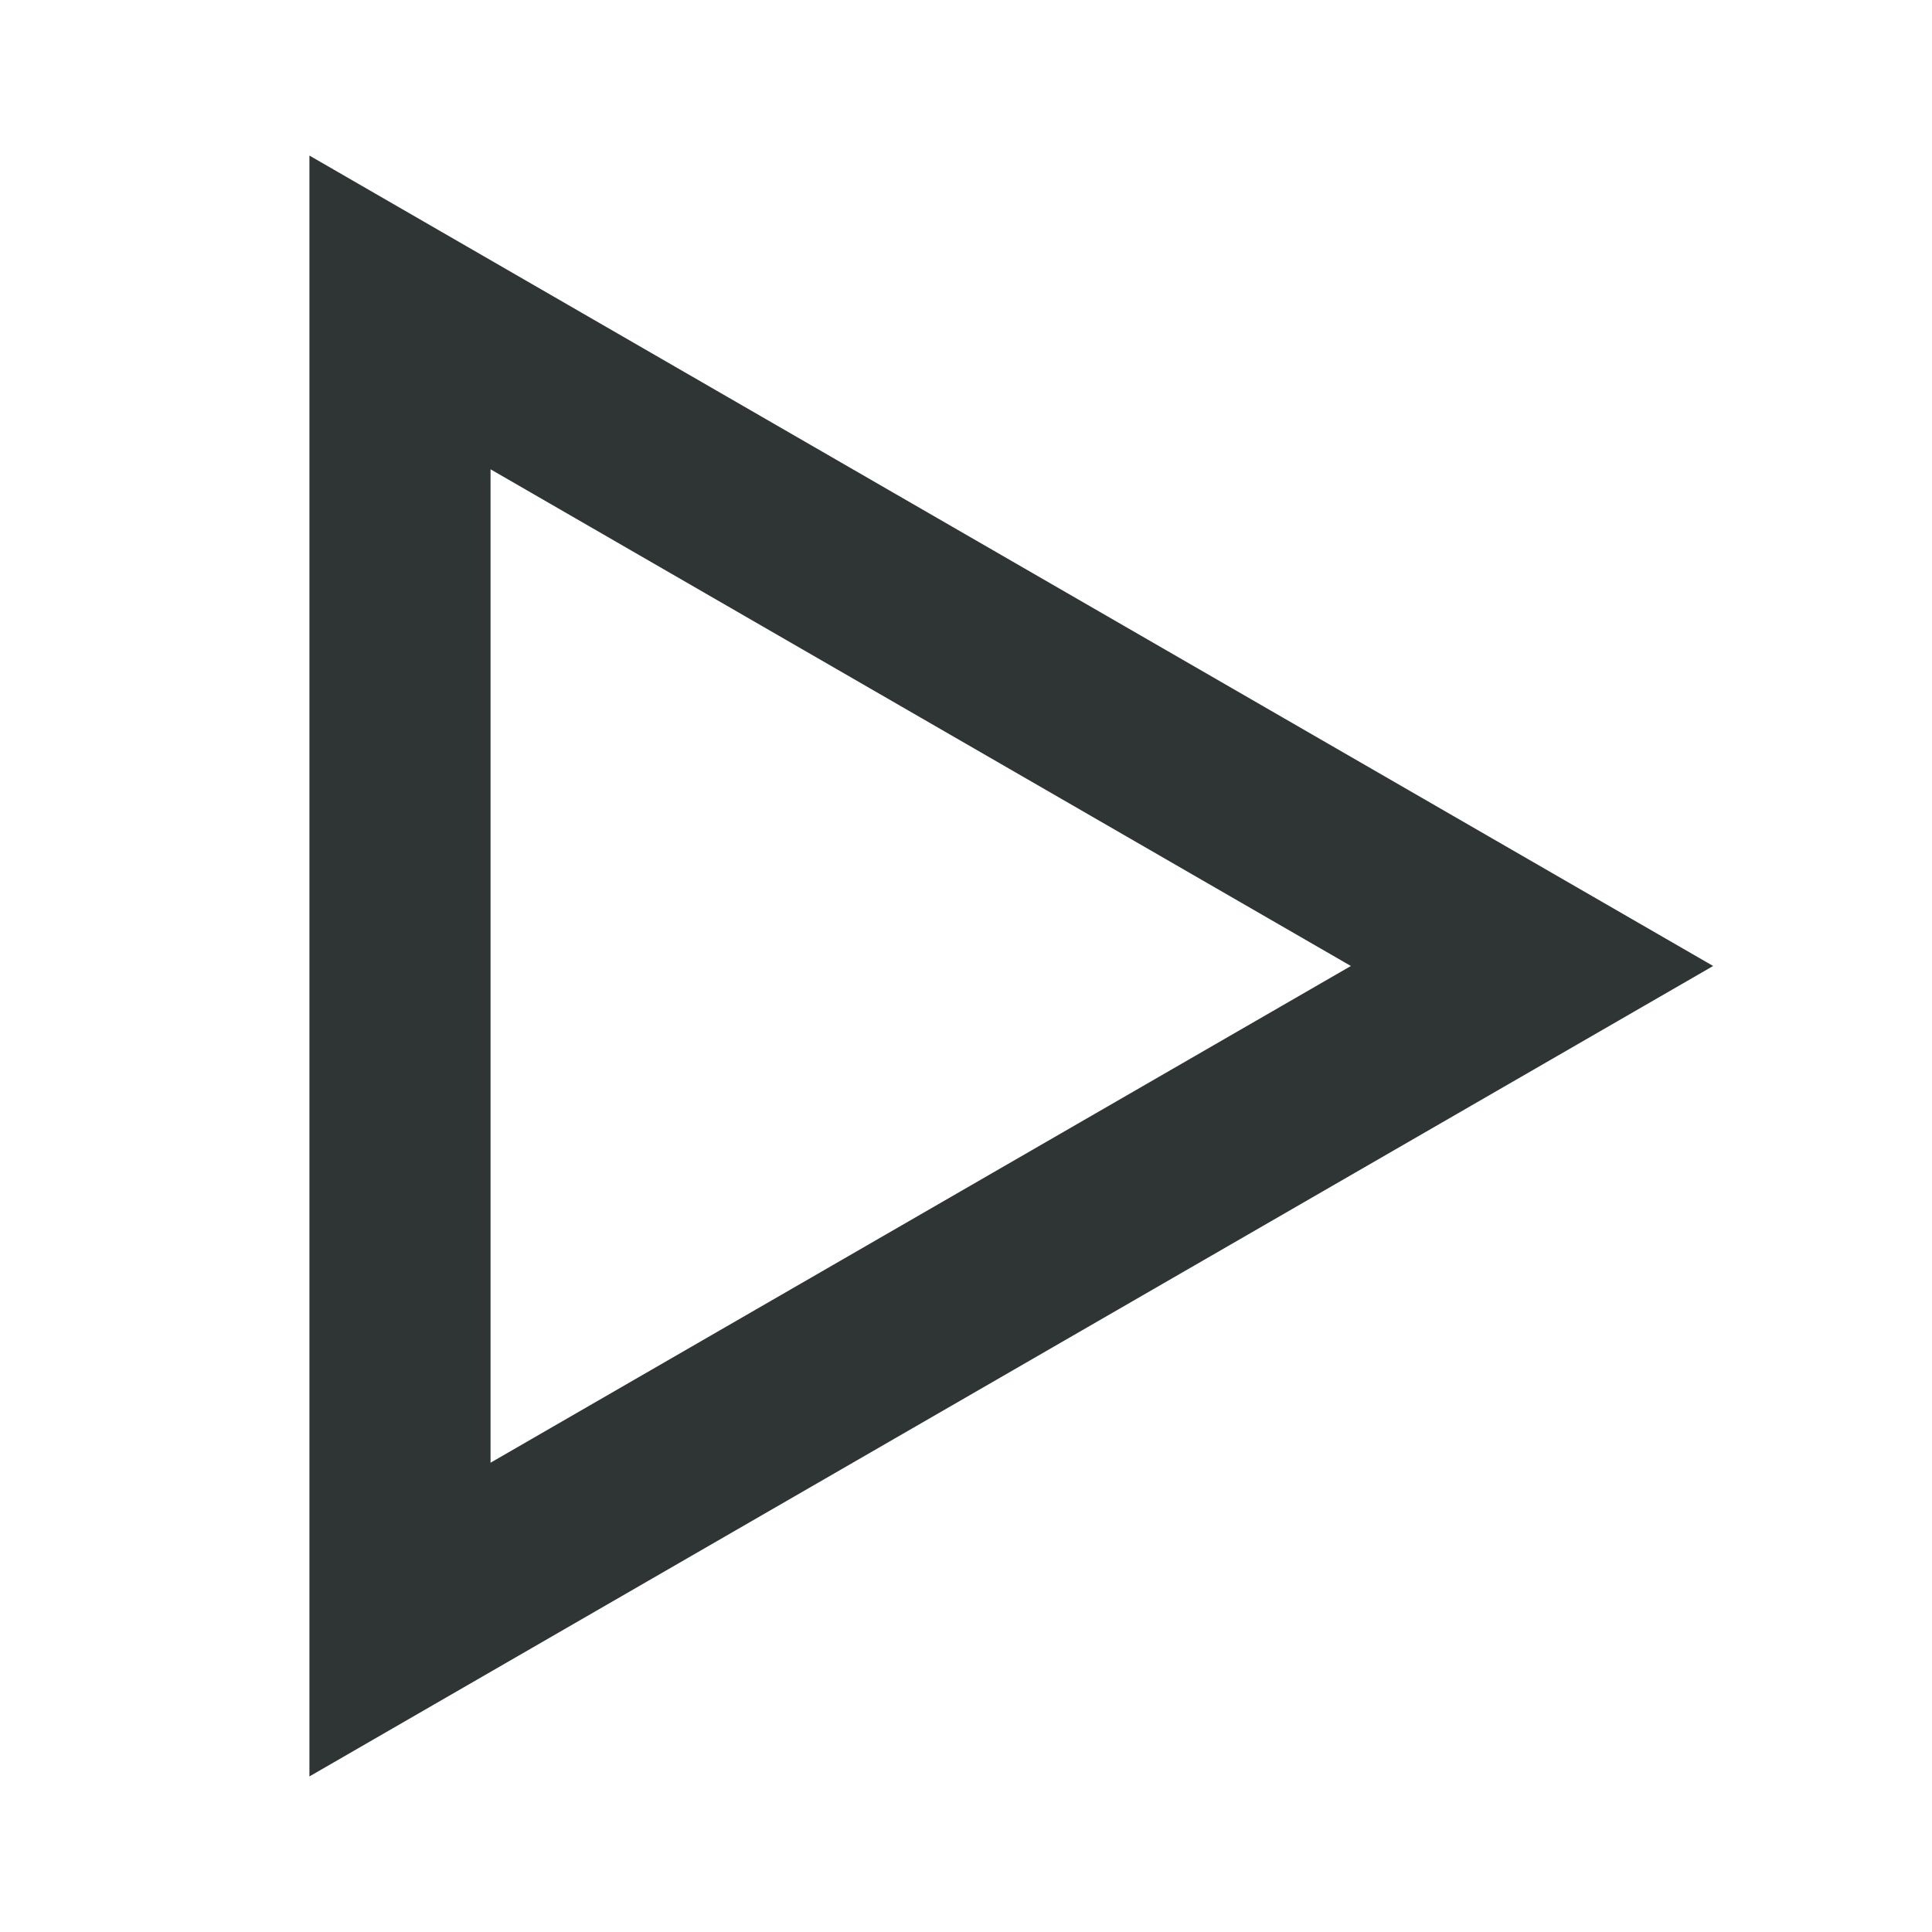
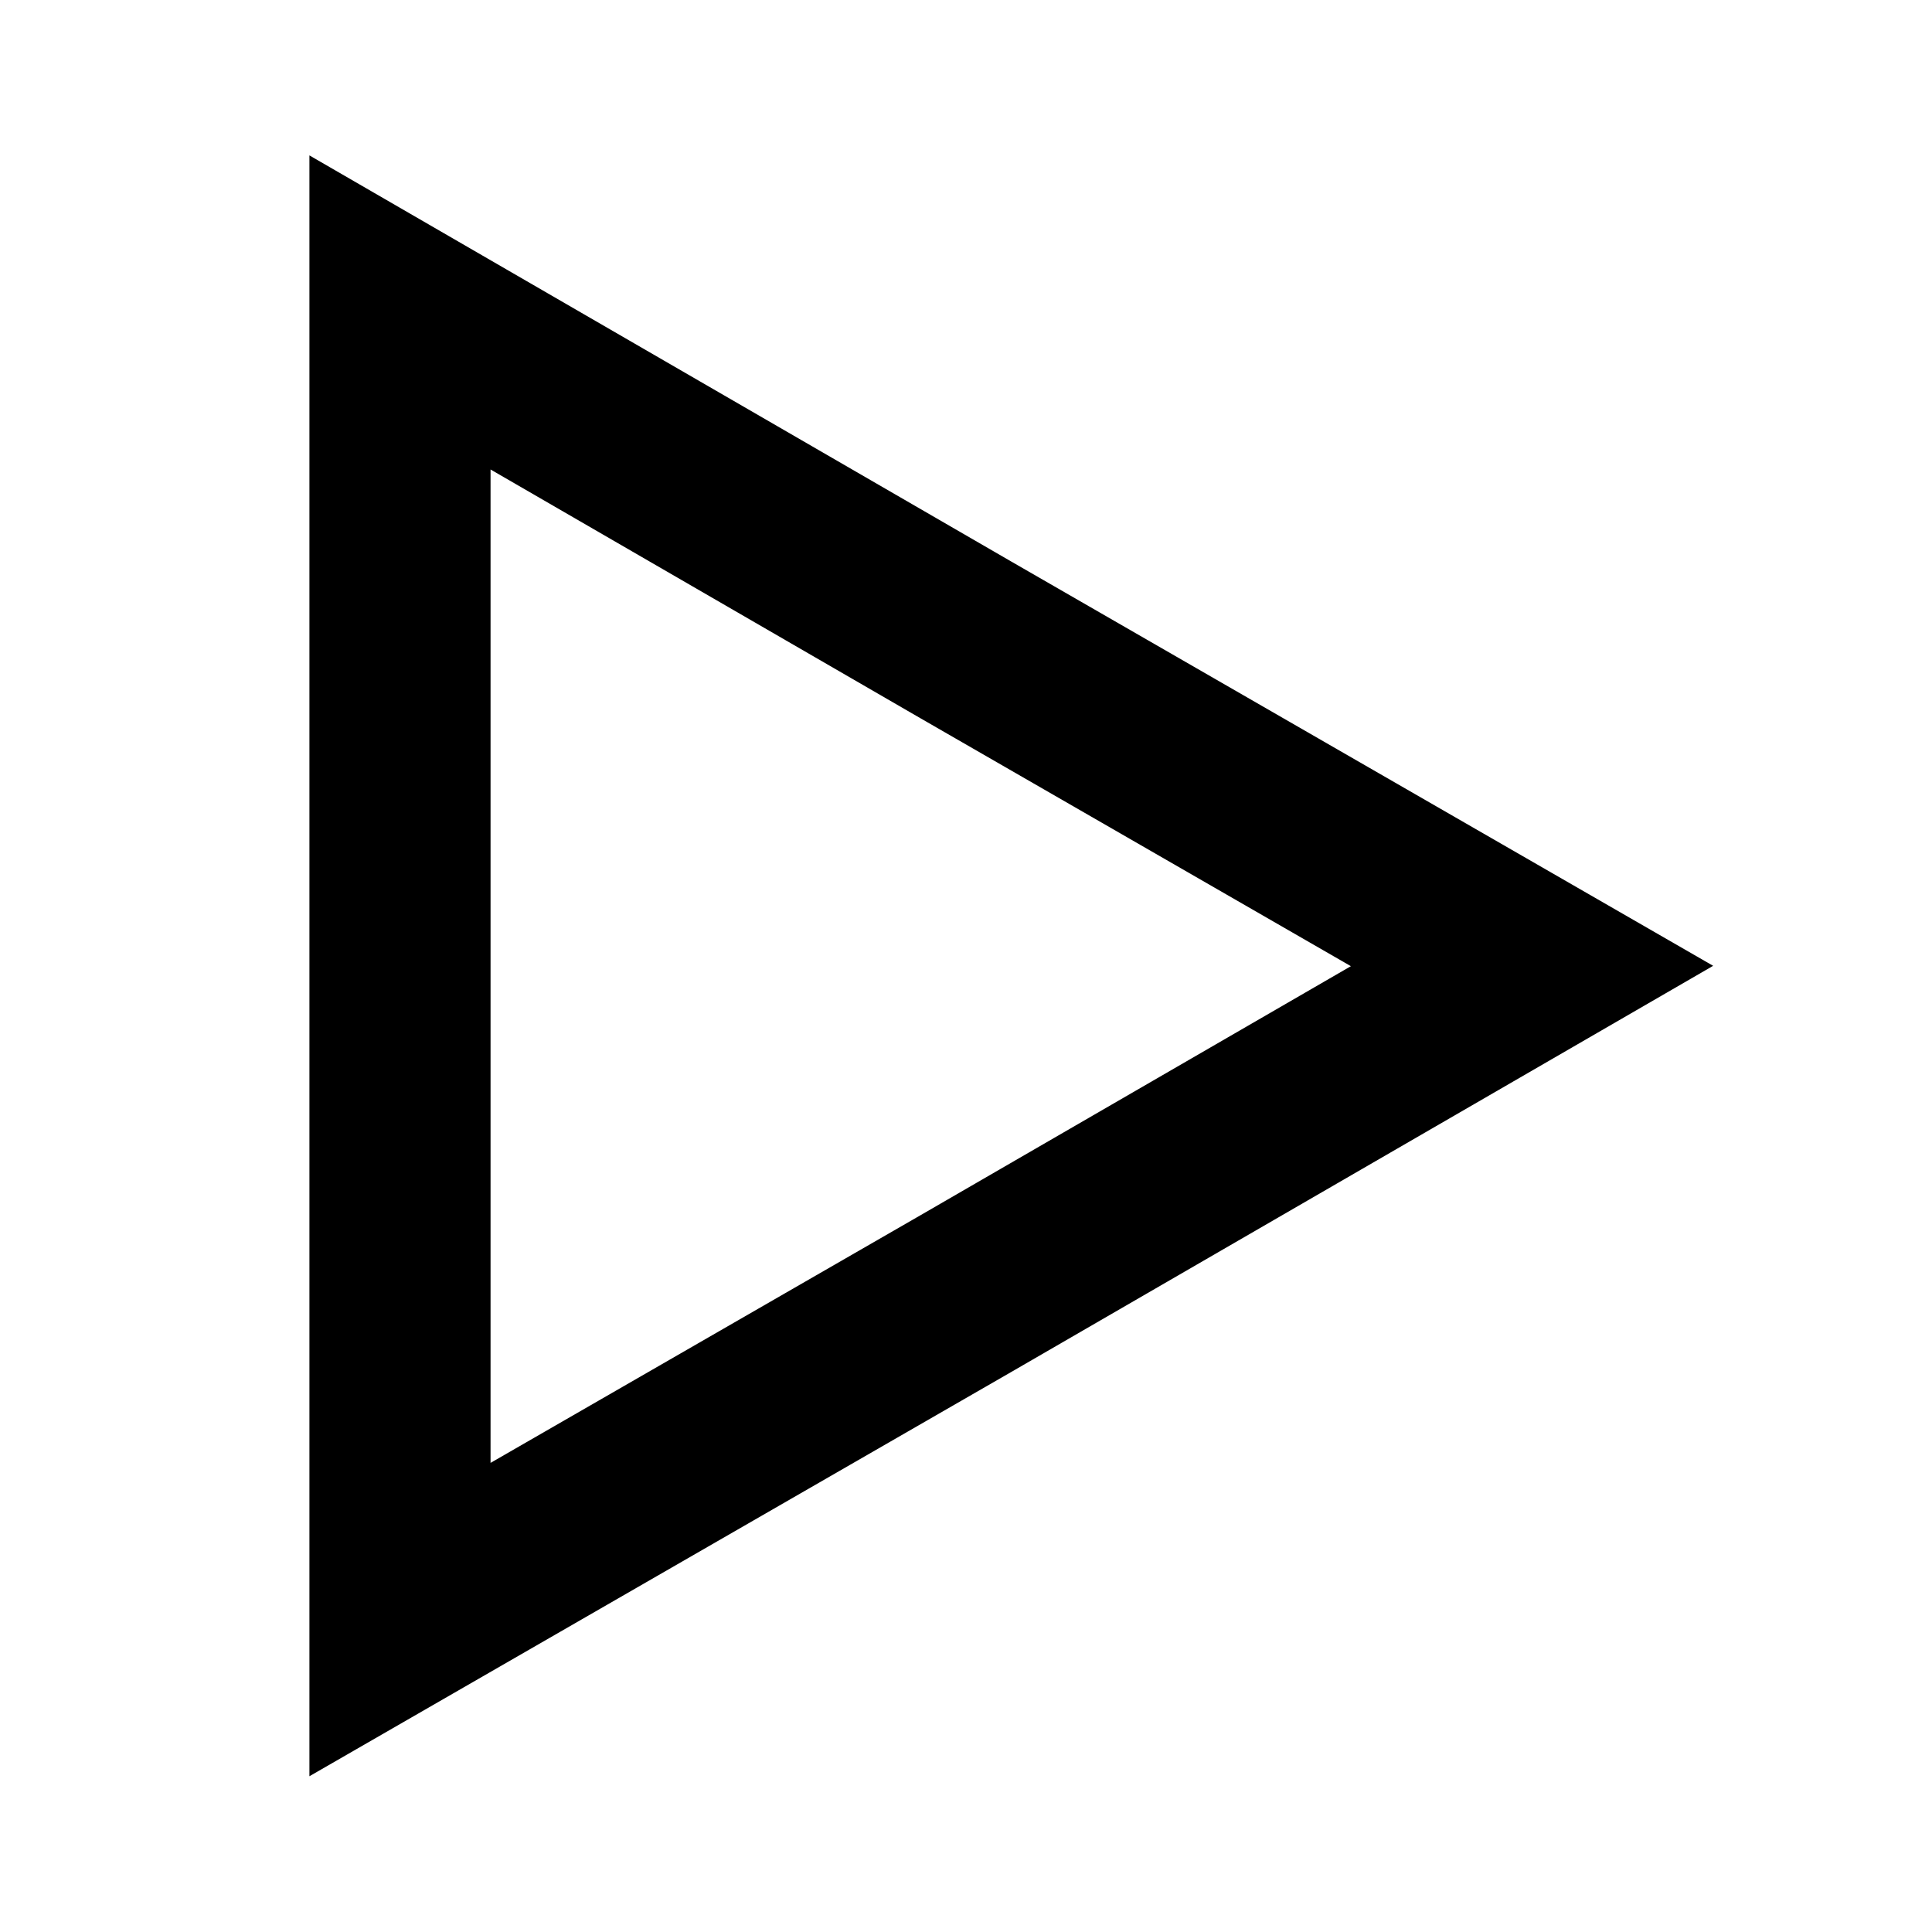
- <svg xmlns="http://www.w3.org/2000/svg" height="128px" id="Layer_1" style="enable-background:new 0 0 128 128;" version="1.1" viewBox="0 0 128 128" width="128px" xml:space="preserve">
-   <polygon points="26.5,64 26.5,20.699 64,42.35   101.5,63.999 64,85.65 26.5,107.301 " style="fill:none;stroke:#2F3435;stroke-width:12;stroke-miterlimit:10;" />
+ <svg xmlns="http://www.w3.org/2000/svg" viewBox="0 0 128 128">
+   <path fill="none" stroke="currentColor" stroke-width="12" stroke-miterlimit="10" d="M26.5 64V20.7L64 42.4 101.5 64 64 85.7l-37.5 21.6z" />
</svg>
